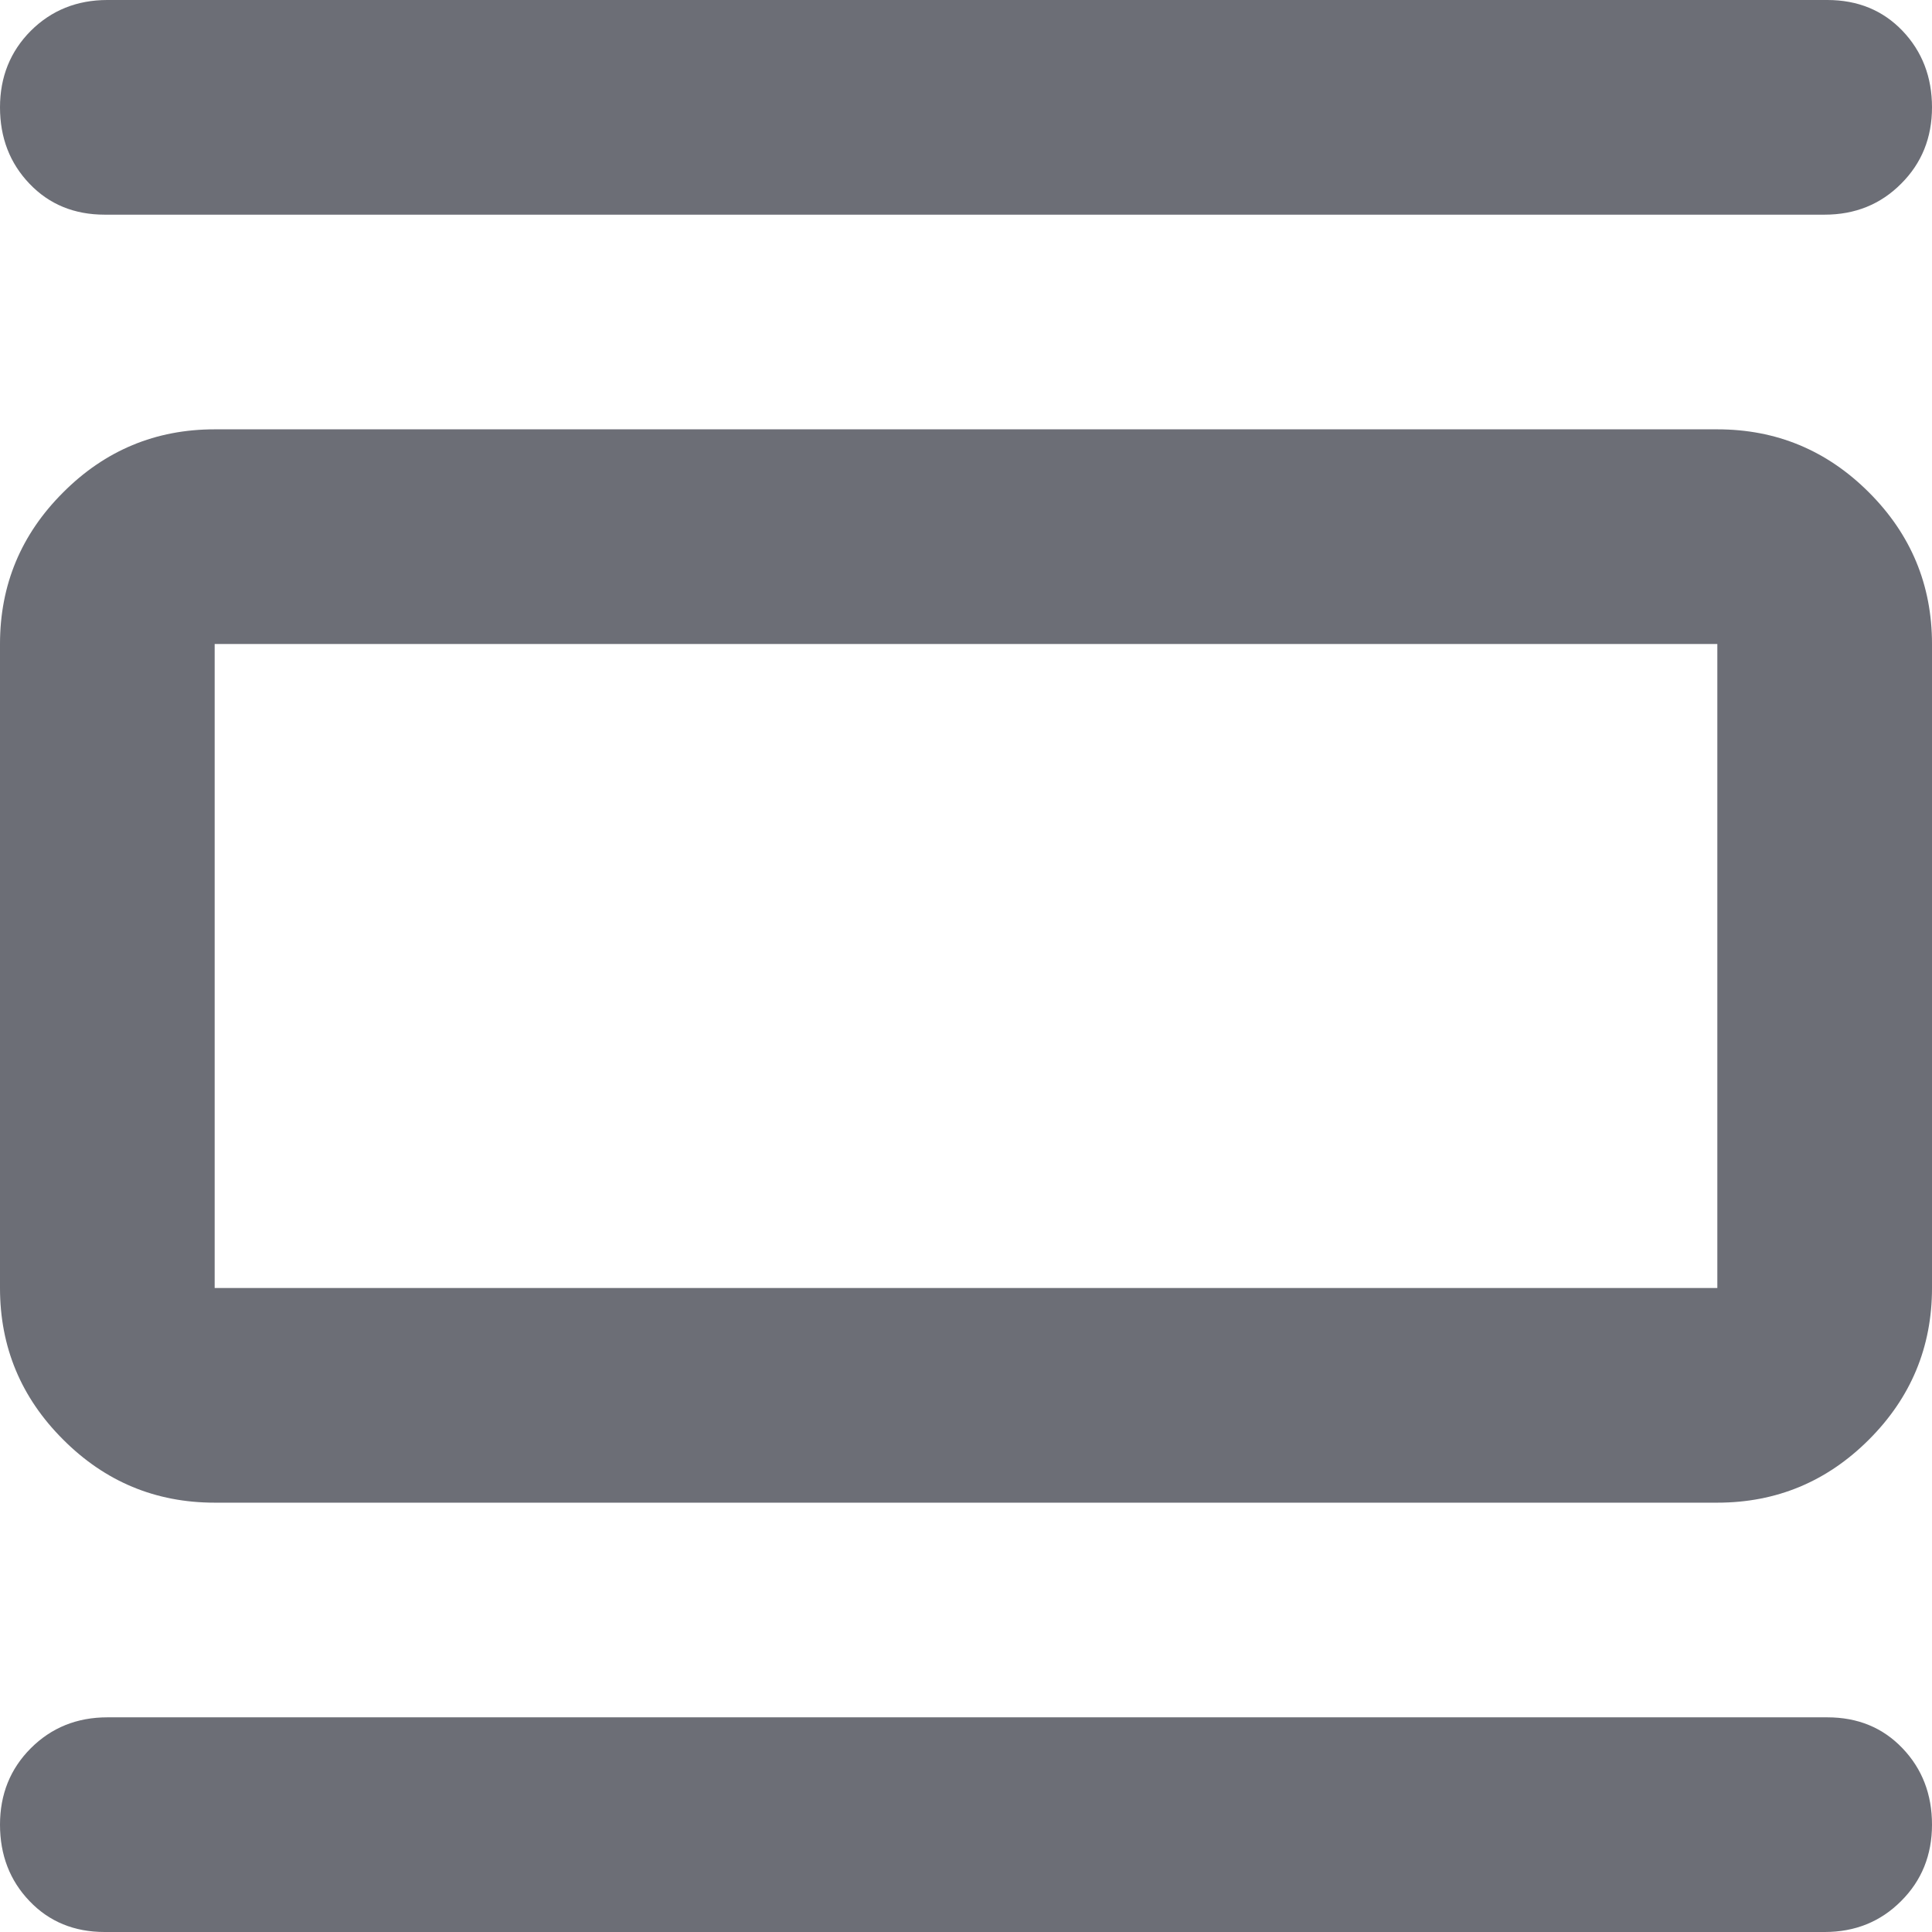
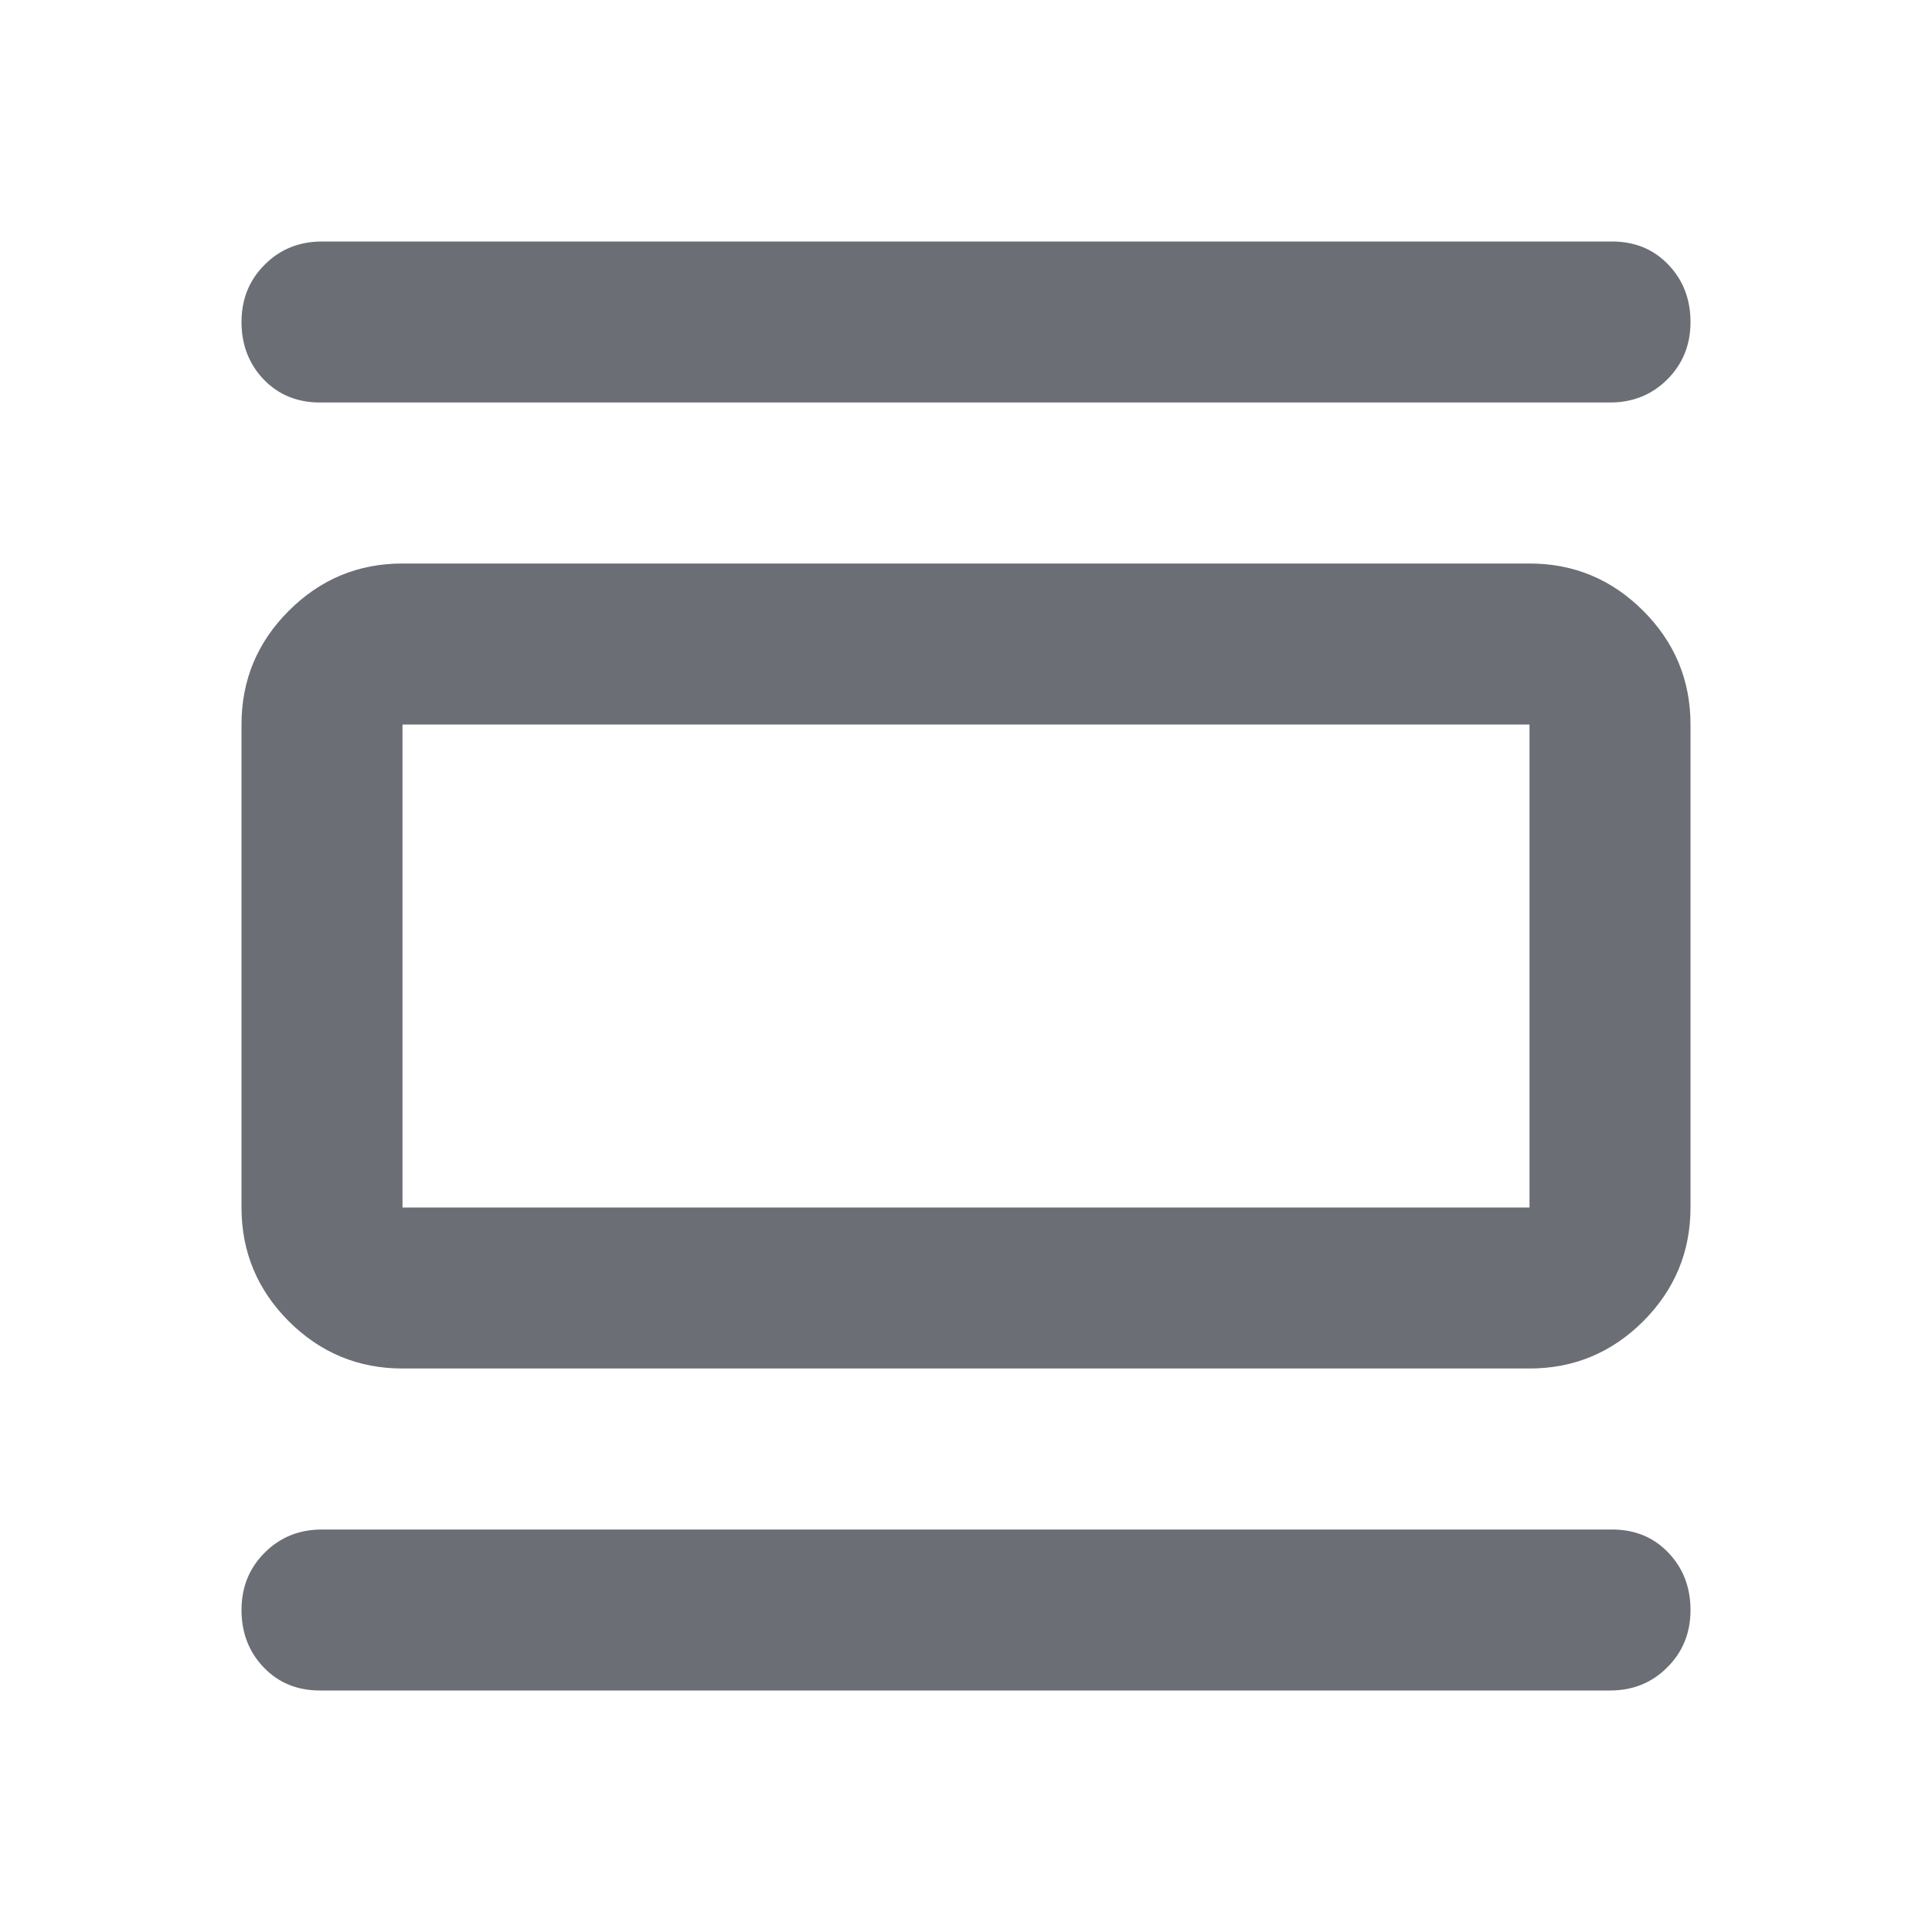
- <svg xmlns="http://www.w3.org/2000/svg" width="18" height="18" viewBox="0 0 18 18" fill="none">
-   <path d="M2 14C1.45 14 0.979 13.804 0.588 13.412C0.196 13.021 0 12.55 0 12V6C0 5.45 0.196 4.979 0.588 4.588C0.979 4.196 1.45 4 2 4H16C16.55 4 17.021 4.196 17.413 4.588C17.804 4.979 18 5.45 18 6V12C18 12.55 17.804 13.021 17.413 13.412C17.021 13.804 16.55 14 16 14H2ZM2 12H16V6H2V12ZM0.975 2C0.692 2 0.458 1.904 0.275 1.712C0.092 1.521 0 1.283 0 1C0 0.717 0.096 0.479 0.287 0.287C0.479 0.096 0.717 0 1 0H17.025C17.308 0 17.542 0.096 17.725 0.287C17.908 0.479 18 0.717 18 1C18 1.283 17.904 1.521 17.712 1.712C17.521 1.904 17.283 2 17 2H0.975ZM0.975 18C0.692 18 0.458 17.904 0.275 17.712C0.092 17.521 0 17.283 0 17C0 16.717 0.096 16.479 0.287 16.288C0.479 16.096 0.717 16 1 16H17.025C17.308 16 17.542 16.096 17.725 16.288C17.908 16.479 18 16.717 18 17C18 17.283 17.904 17.521 17.712 17.712C17.521 17.904 17.283 18 17 18H0.975Z" fill="#6C6E76" />
+ <svg xmlns="http://www.w3.org/2000/svg" width="24" height="24" viewBox="0 0 24 24" fill="none">
+   <mask id="mask0_8373_25092" style="mask-type:alpha" maskUnits="userSpaceOnUse" x="0" y="0" width="24" height="24">
+     <rect width="24" height="24" fill="#D9D9D9" />
+   </mask>
+   <g mask="url(#mask0_8373_25092)">
+     <path d="M5 17C4.45 17 3.979 16.804 3.587 16.413C3.196 16.021 3 15.55 3 15V9C3 8.45 3.196 7.979 3.587 7.588C3.979 7.196 4.45 7 5 7H19C19.55 7 20.021 7.196 20.413 7.588C20.804 7.979 21 8.45 21 9V15C21 15.55 20.804 16.021 20.413 16.413C20.021 16.804 19.55 17 19 17H5ZM5 15H19V9H5V15ZM3.975 5C3.692 5 3.458 4.904 3.275 4.713C3.092 4.521 3 4.283 3 4C3 3.717 3.096 3.479 3.288 3.288C3.479 3.096 3.717 3 4 3H20.025C20.308 3 20.542 3.096 20.725 3.288C20.908 3.479 21 3.717 21 4C21 4.283 20.904 4.521 20.712 4.713C20.521 4.904 20.283 5 20 5H3.975ZM3.975 21C3.692 21 3.458 20.904 3.275 20.712C3.092 20.521 3 20.283 3 20C3 19.717 3.096 19.479 3.288 19.288C3.479 19.096 3.717 19 4 19H20.025C20.308 19 20.542 19.096 20.725 19.288C20.908 19.479 21 19.717 21 20C21 20.283 20.904 20.521 20.712 20.712C20.521 20.904 20.283 21 20 21H3.975Z" fill="#6C6E76" />
+   </g>
</svg>
